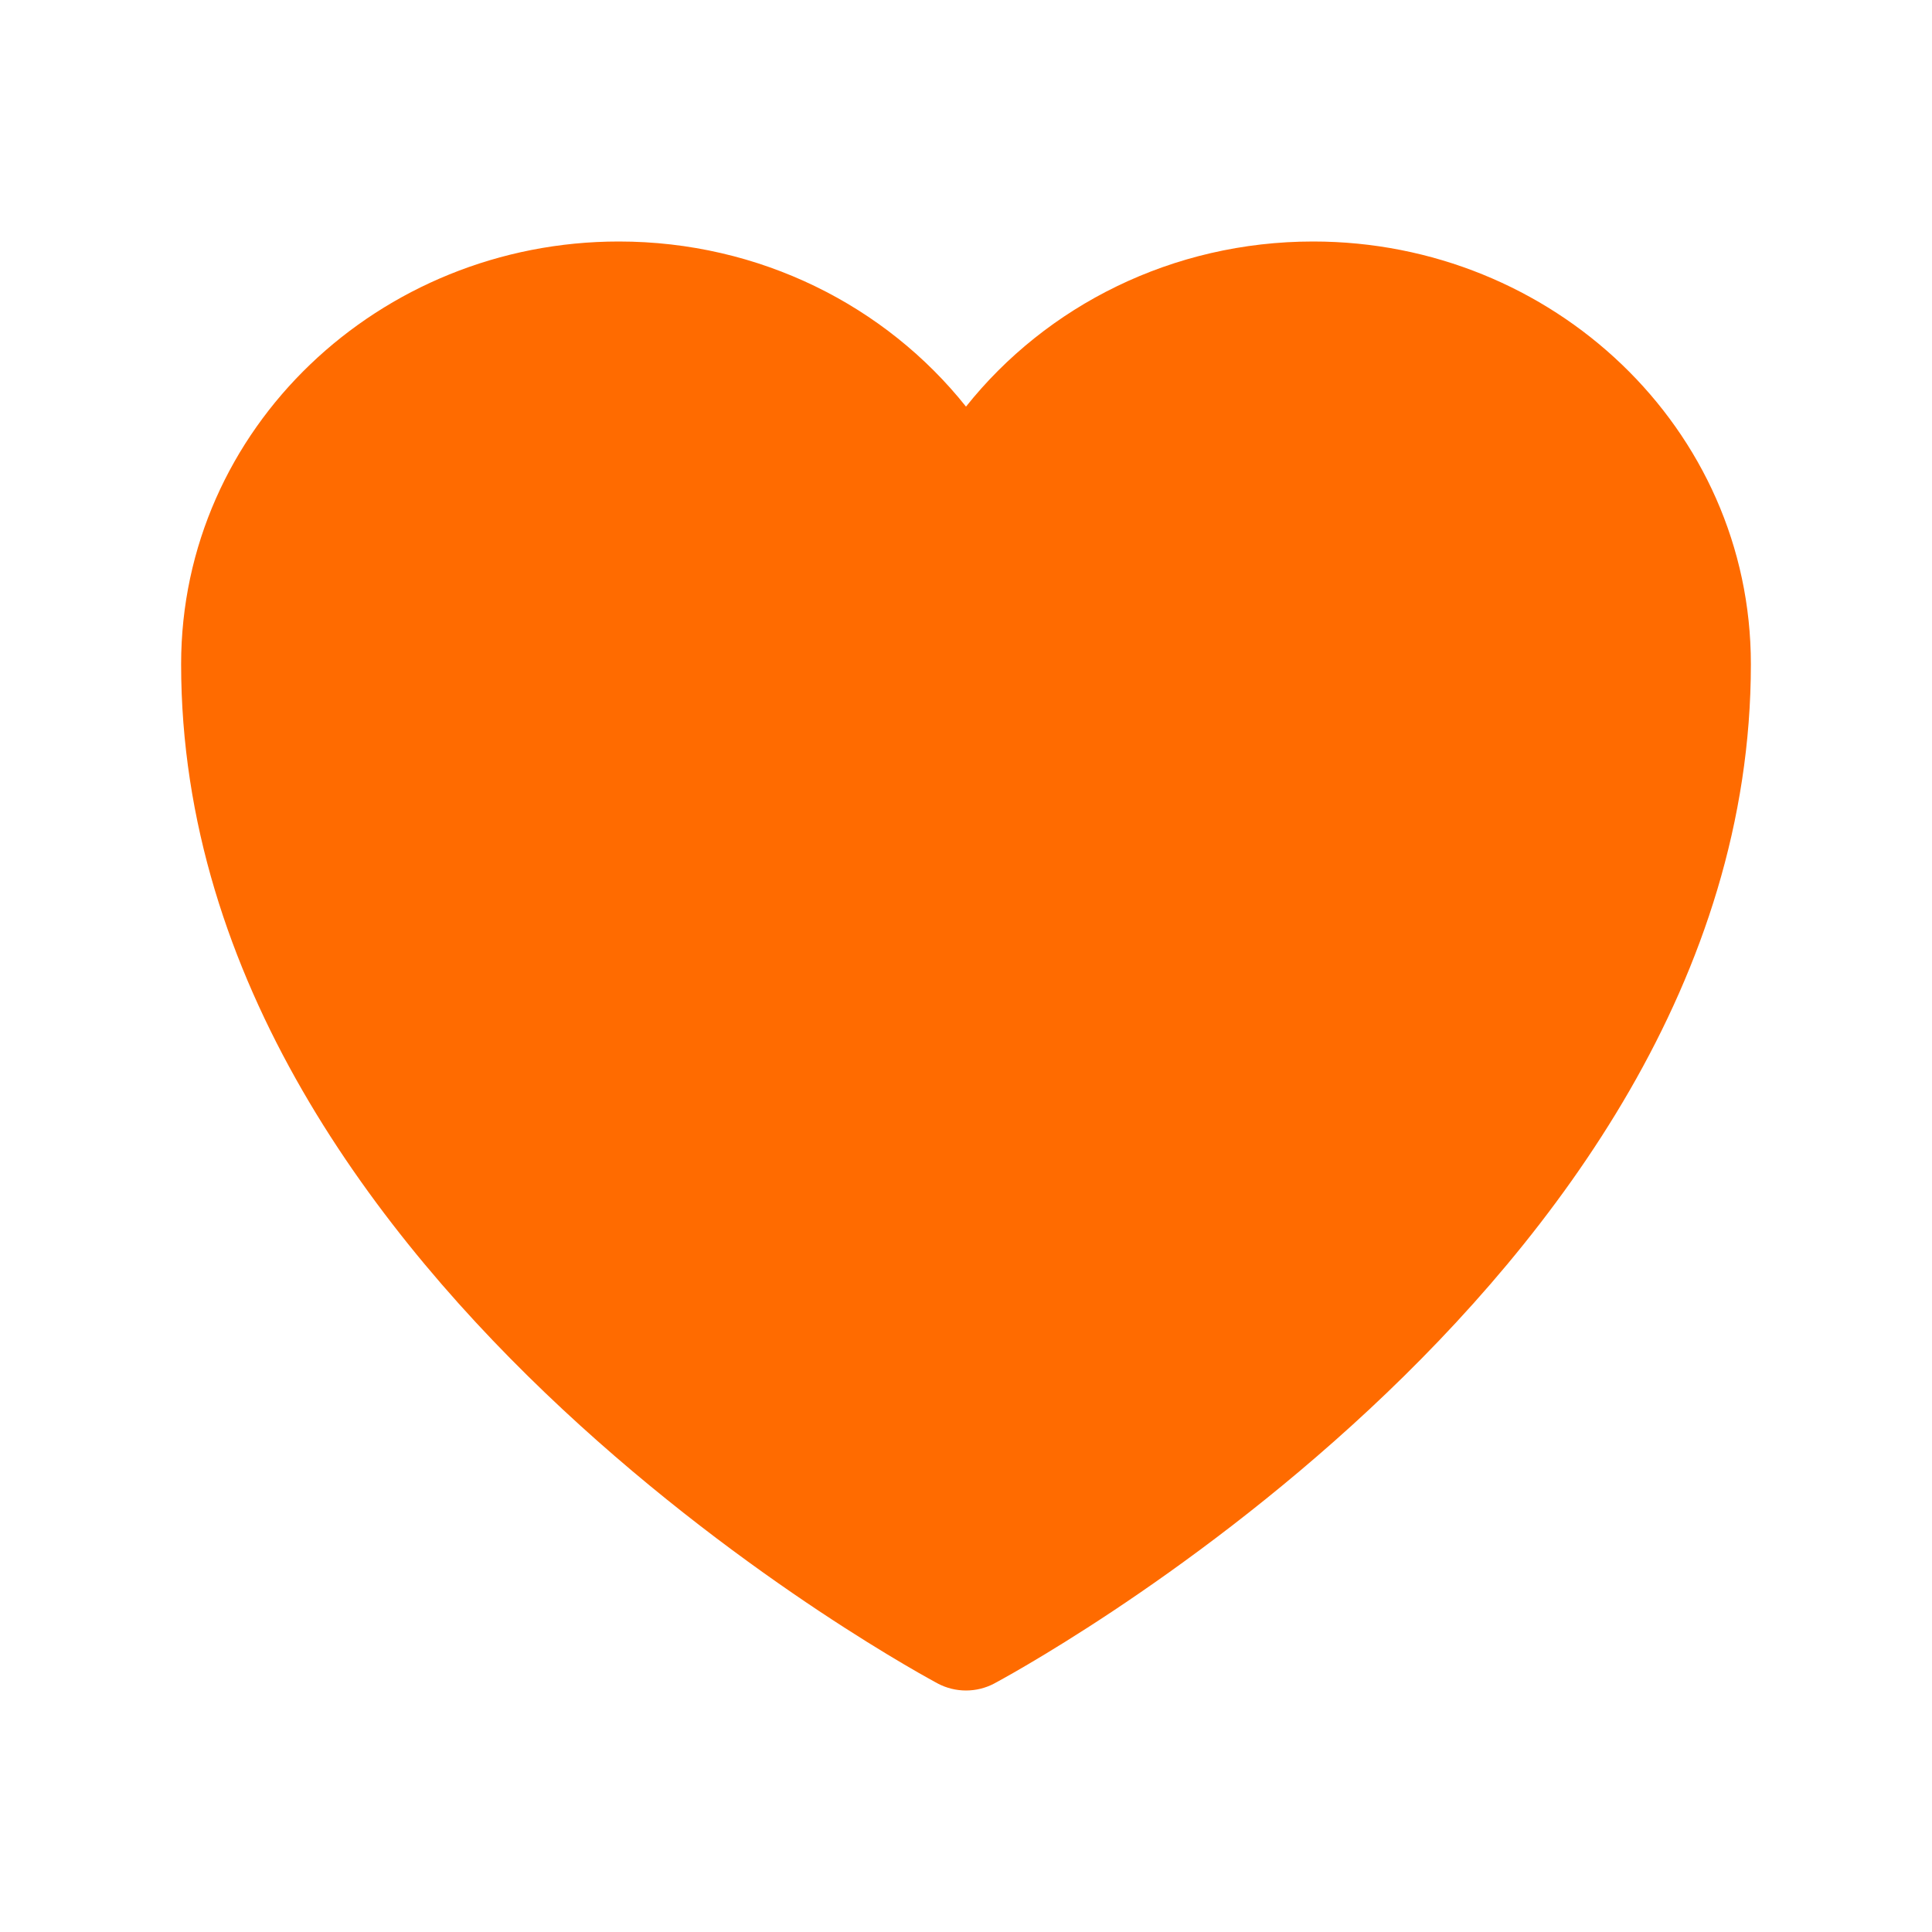
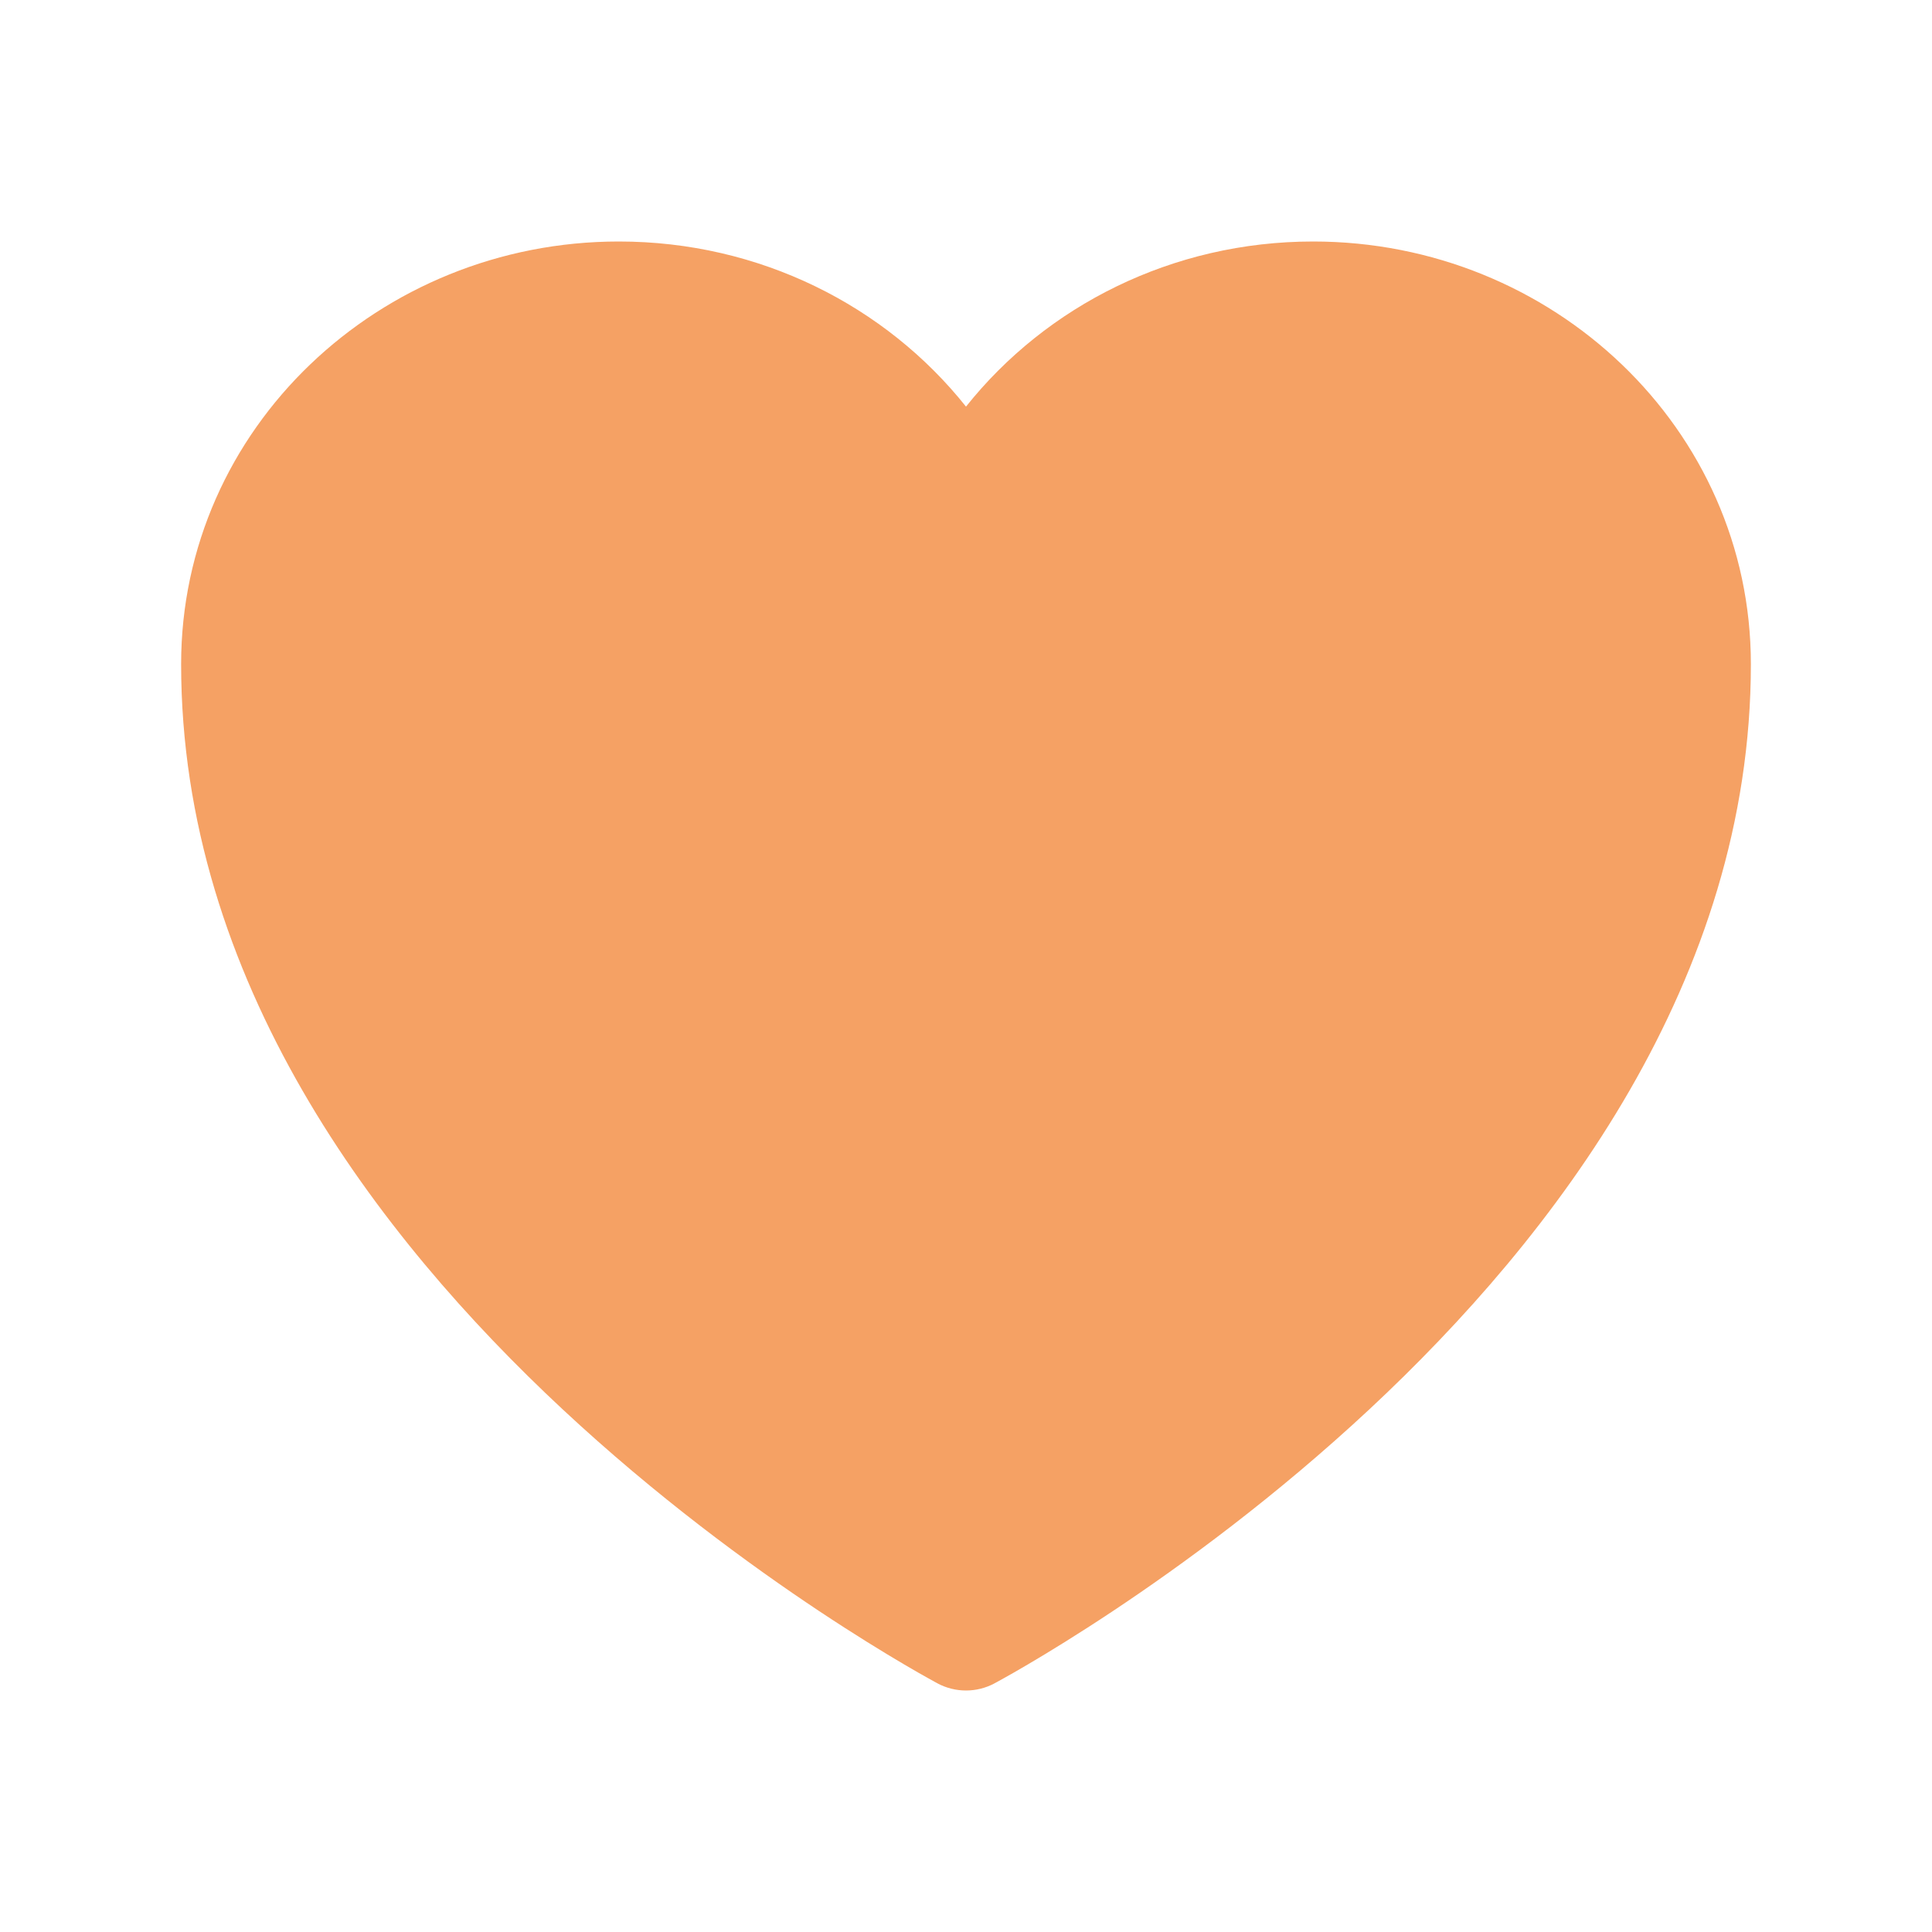
<svg xmlns="http://www.w3.org/2000/svg" width="32" height="32" viewBox="0 0 32 32" fill="none">
-   <path d="M15.527 27.881L15.518 27.876L15.488 27.86C15.462 27.846 15.425 27.826 15.378 27.799C15.284 27.747 15.148 27.67 14.977 27.569C14.635 27.368 14.151 27.072 13.571 26.687C12.414 25.918 10.868 24.787 9.318 23.342C6.25 20.482 3 16.233 3 11C3 7.096 6.285 4 10.25 4C12.582 4 14.67 5.065 16 6.735C17.33 5.065 19.418 4 21.75 4C25.715 4 29 7.096 29 11C29 16.233 25.75 20.482 22.682 23.342C21.132 24.787 19.586 25.918 18.429 26.687C17.849 27.072 17.365 27.368 17.023 27.569C16.852 27.67 16.716 27.747 16.622 27.799C16.575 27.826 16.538 27.846 16.512 27.86L16.482 27.876L16.473 27.881L16.47 27.883C16.176 28.039 15.824 28.039 15.53 27.883L15.527 27.881Z" fill="#FF6B00" />
+   <path d="M15.527 27.881L15.518 27.876L15.488 27.86C15.462 27.846 15.425 27.826 15.378 27.799C15.284 27.747 15.148 27.67 14.977 27.569C14.635 27.368 14.151 27.072 13.571 26.687C12.414 25.918 10.868 24.787 9.318 23.342C6.25 20.482 3 16.233 3 11C3 7.096 6.285 4 10.25 4C12.582 4 14.67 5.065 16 6.735C17.33 5.065 19.418 4 21.75 4C25.715 4 29 7.096 29 11C29 16.233 25.75 20.482 22.682 23.342C21.132 24.787 19.586 25.918 18.429 26.687C17.849 27.072 17.365 27.368 17.023 27.569C16.852 27.67 16.716 27.747 16.622 27.799C16.575 27.826 16.538 27.846 16.512 27.86L16.482 27.876L16.473 27.881L16.47 27.883C16.176 28.039 15.824 28.039 15.53 27.883L15.527 27.881Z" fill="#f5a164" />
</svg>
